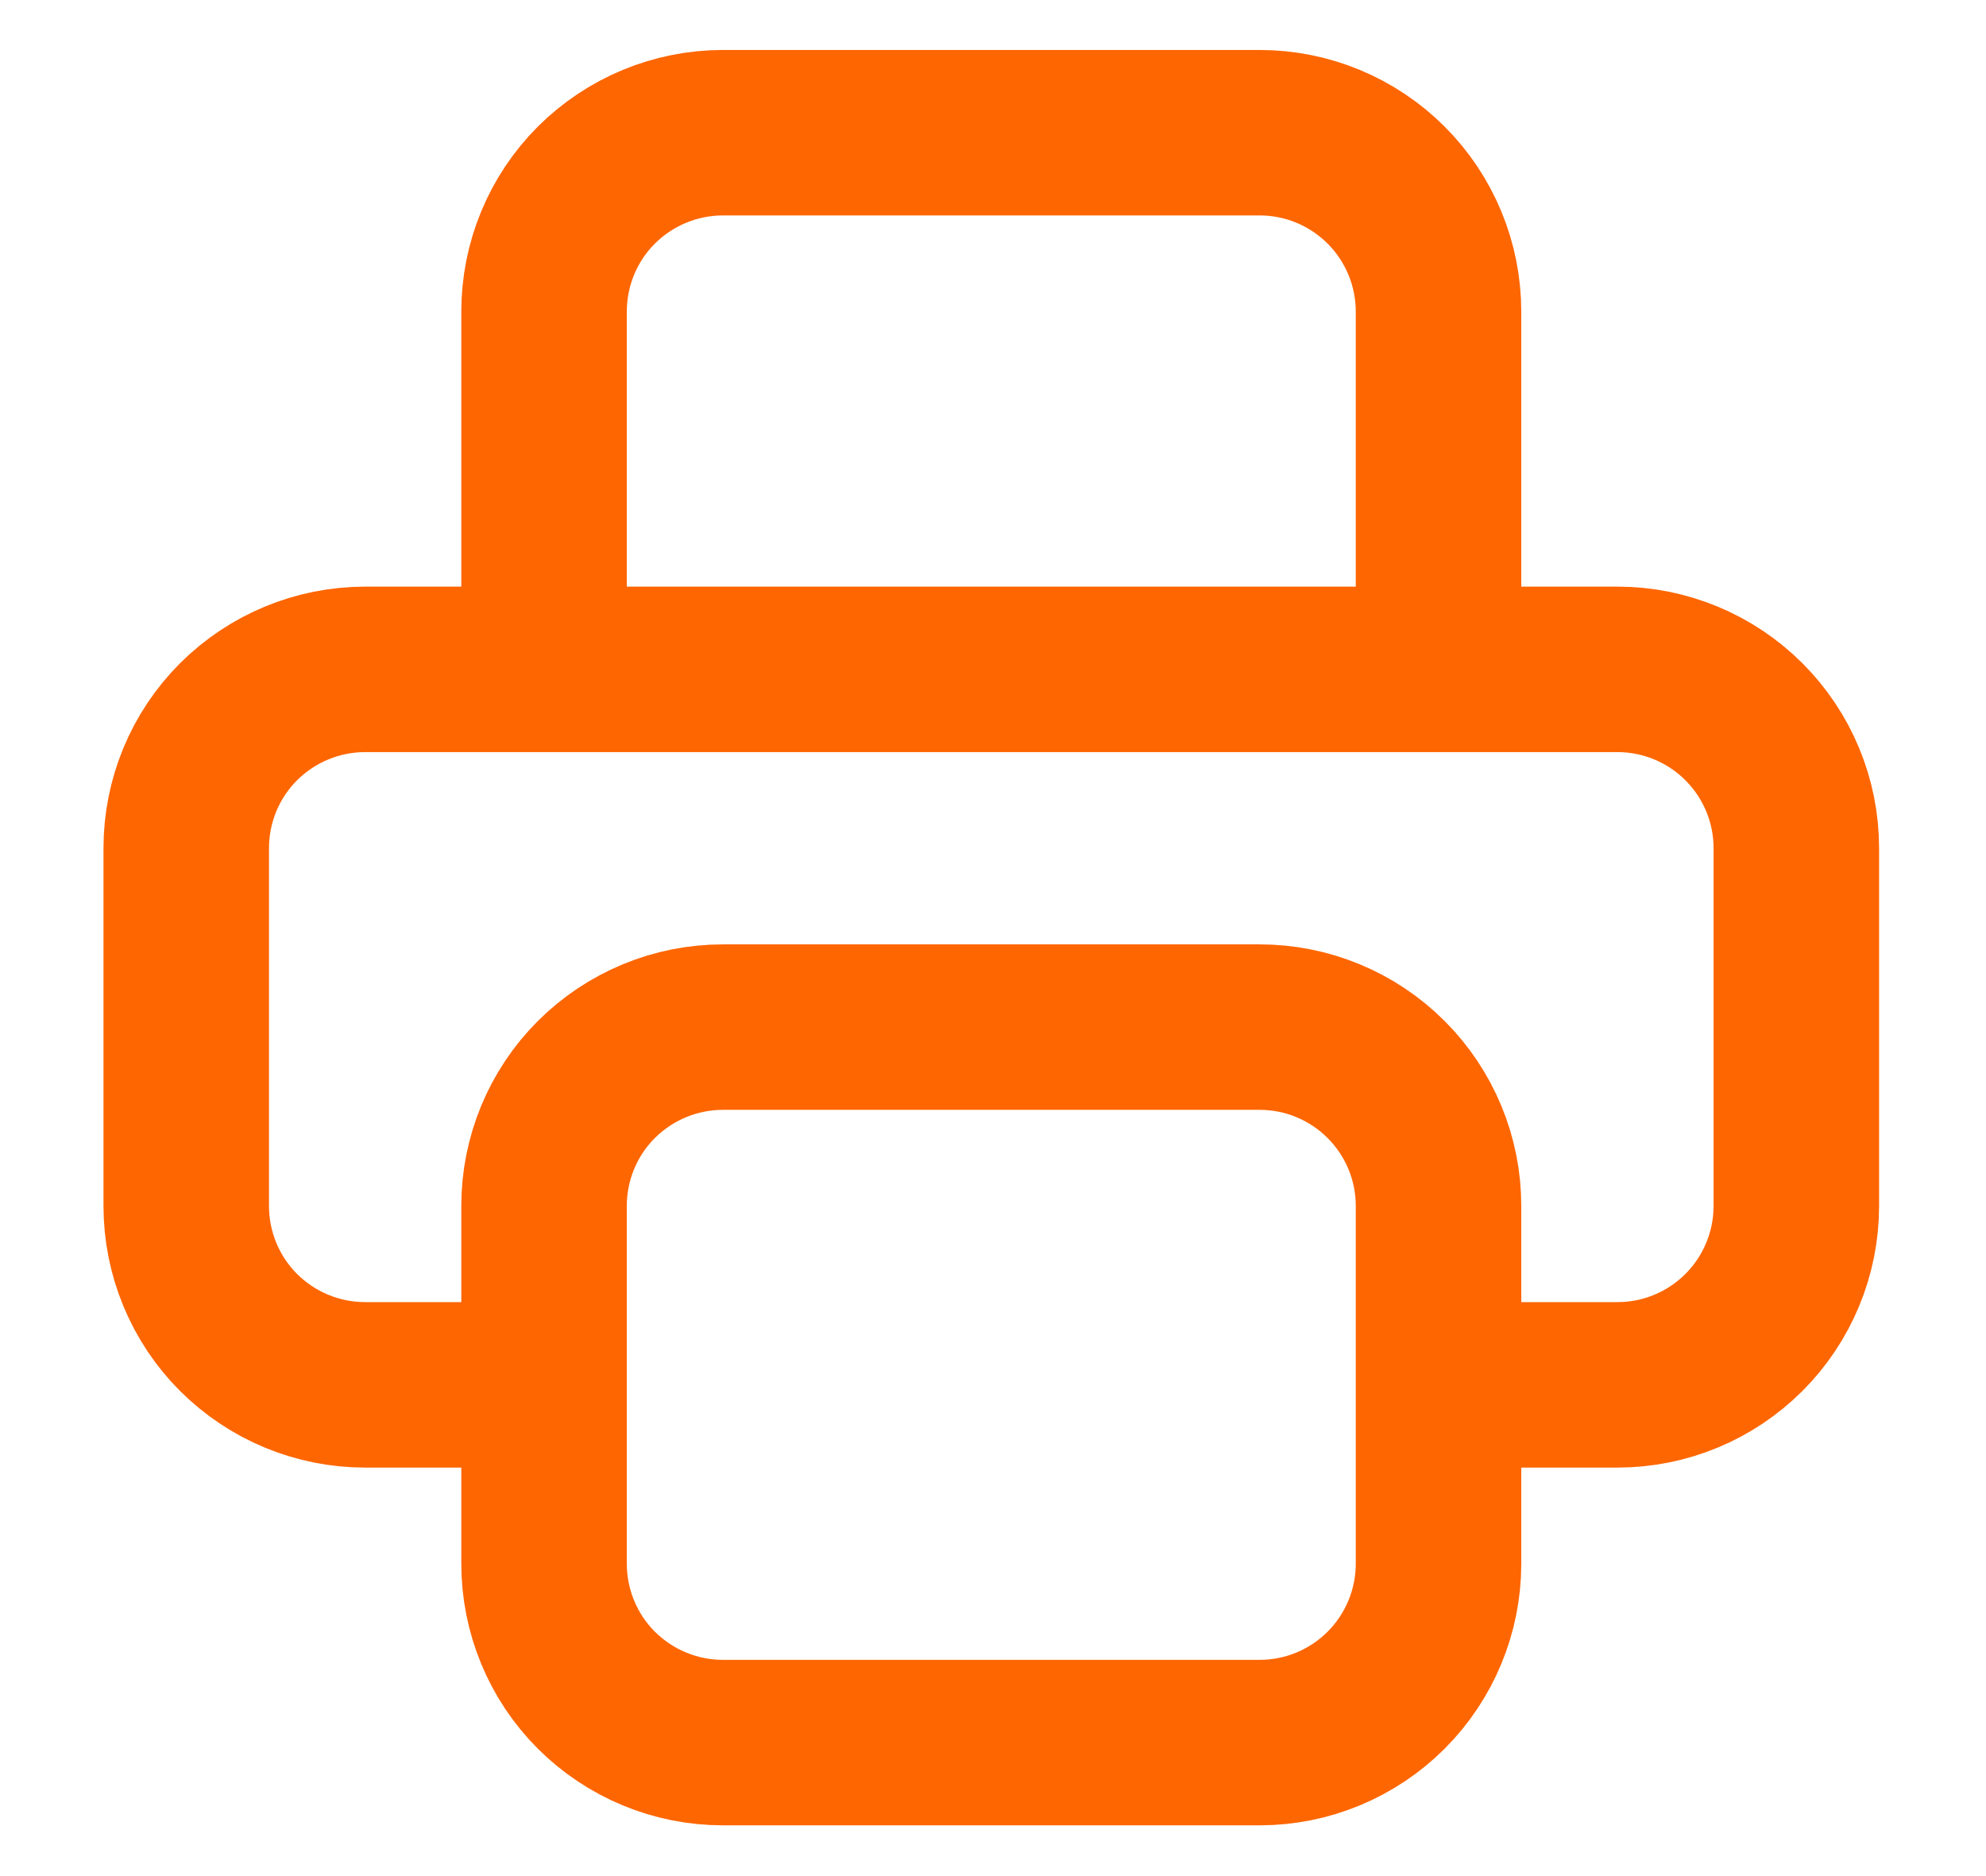
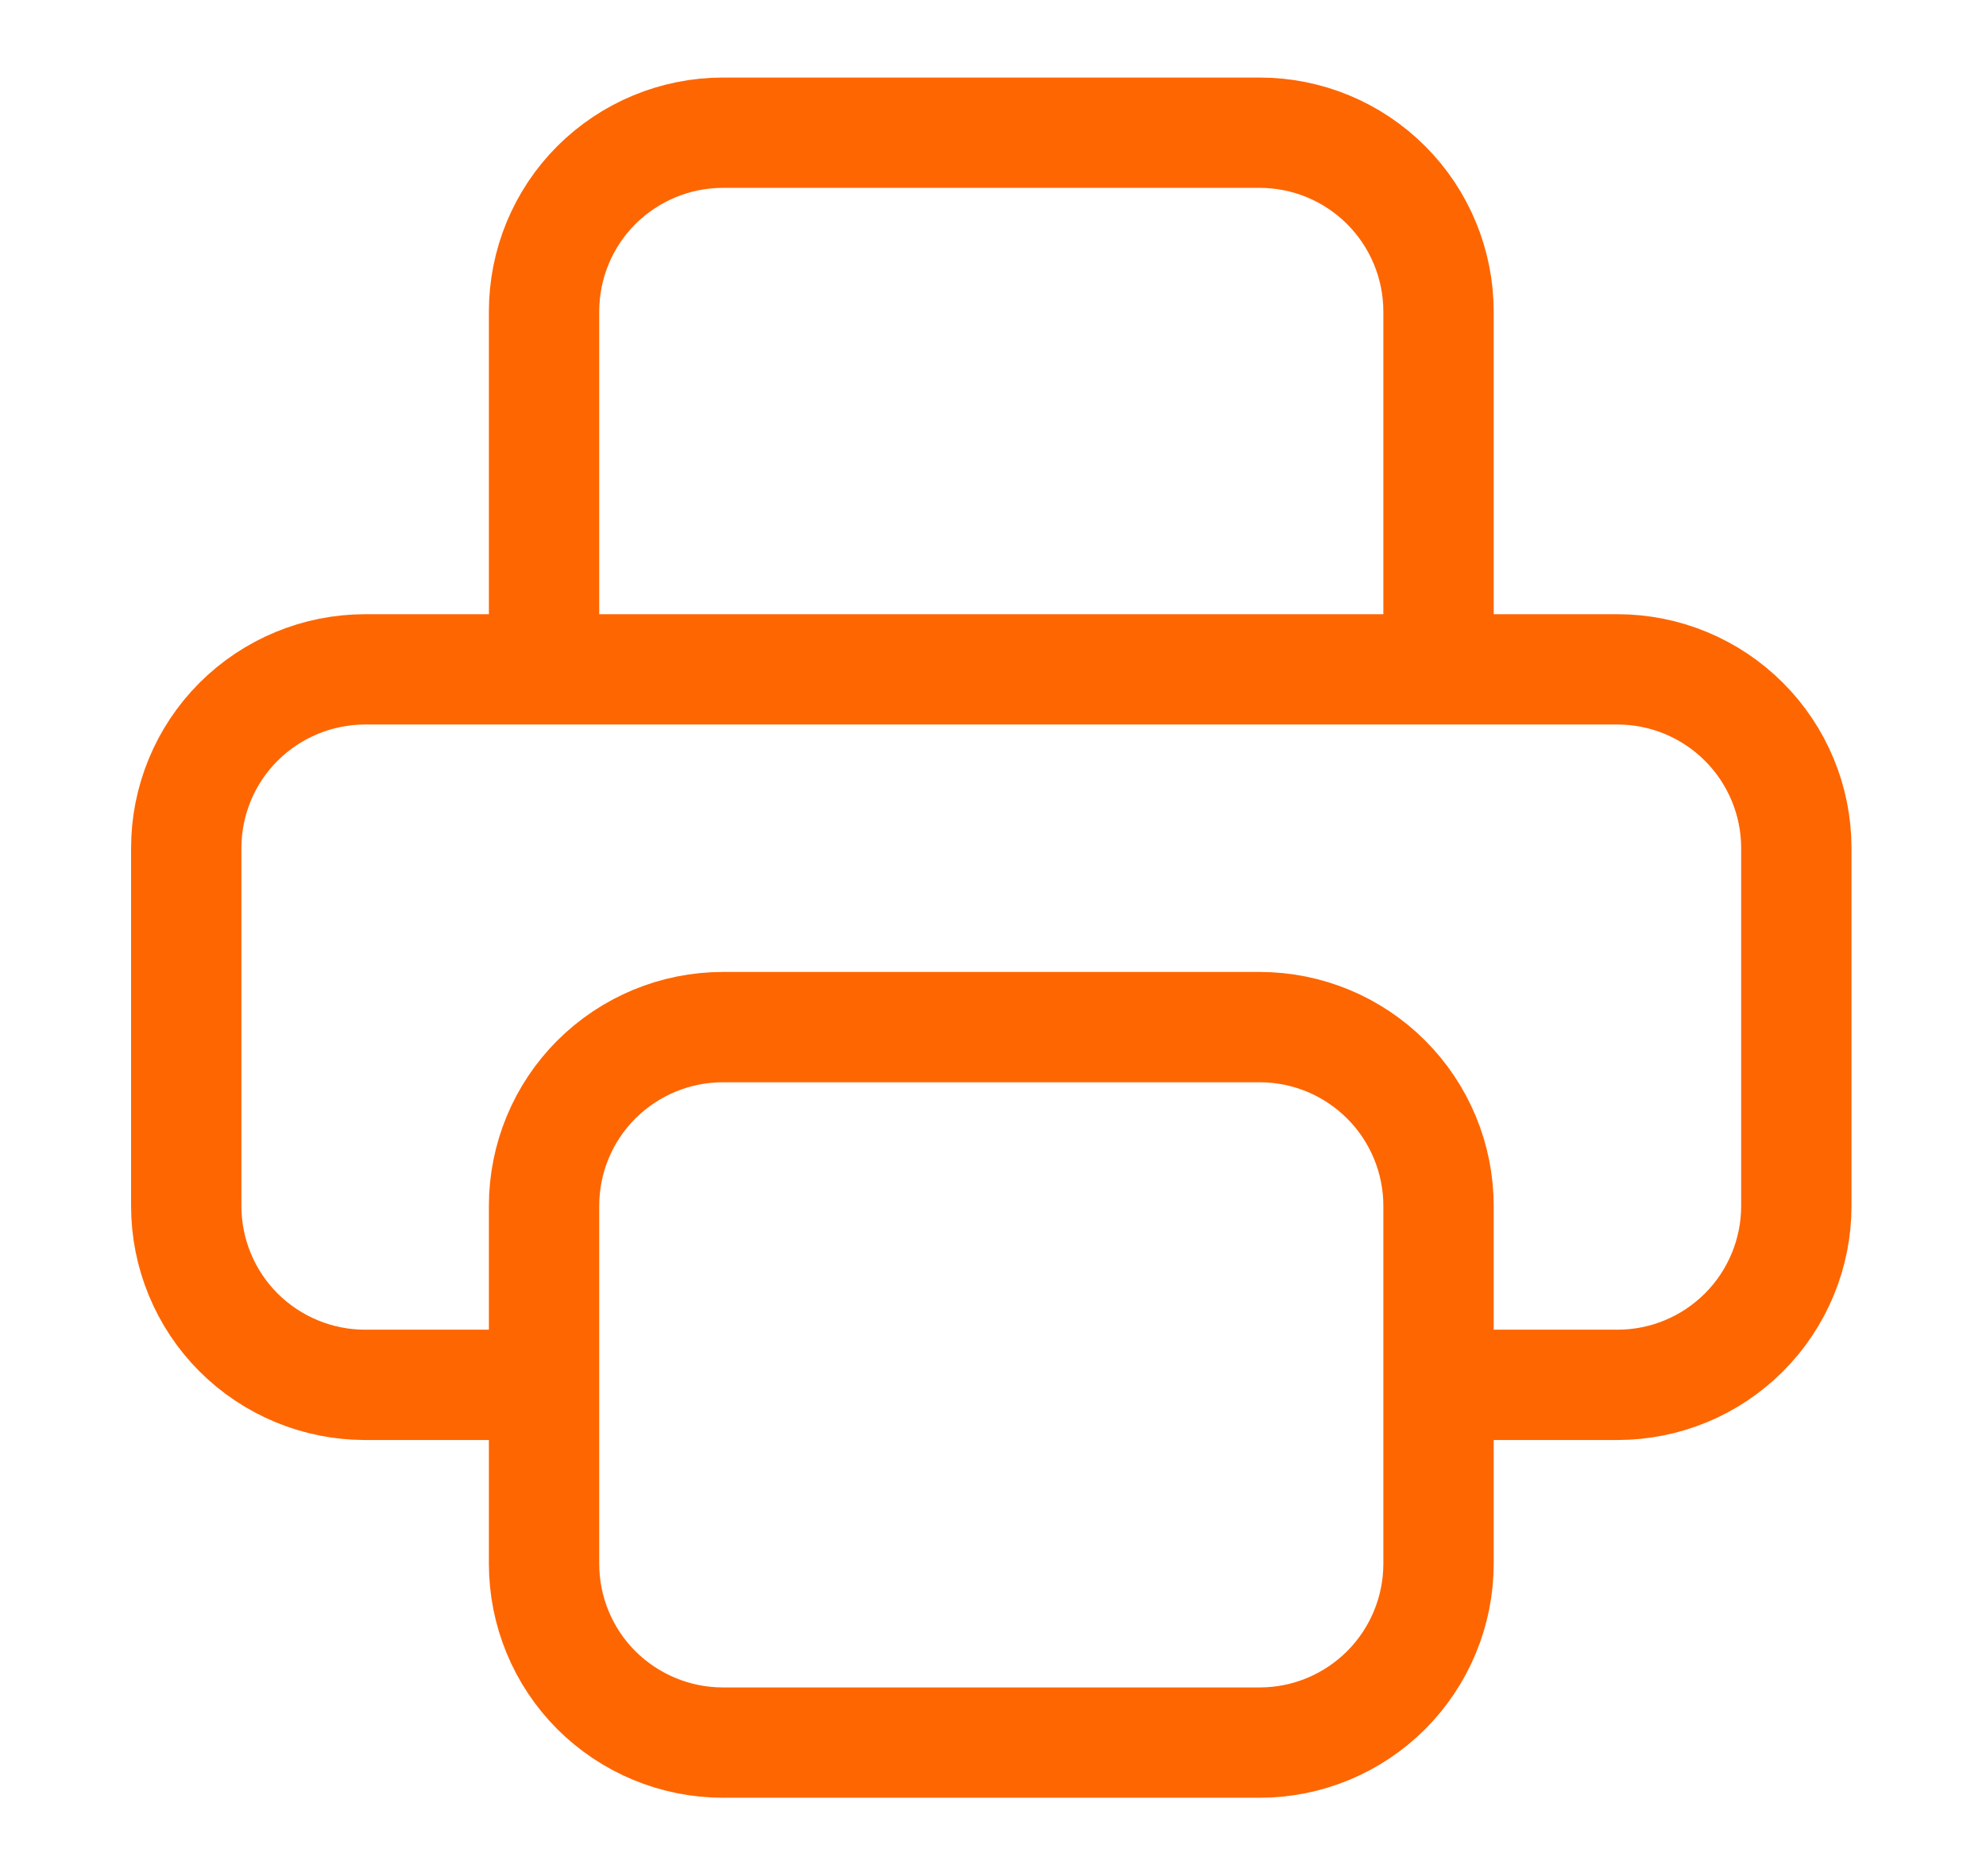
<svg xmlns="http://www.w3.org/2000/svg" width="18" height="17" viewBox="0 0 18 17" fill="none">
-   <path d="M13.038 12.554H14.66C15.09 12.554 15.502 12.383 15.806 12.079C16.11 11.775 16.281 11.362 16.281 10.932V7.689C16.281 7.259 16.11 6.847 15.806 6.543C15.502 6.239 15.09 6.068 14.66 6.068H3.309C2.879 6.068 2.467 6.239 2.162 6.543C1.858 6.847 1.688 7.259 1.688 7.689V10.932C1.688 11.362 1.858 11.775 2.162 12.079C2.467 12.383 2.879 12.554 3.309 12.554H4.931M13.038 6.068V2.825C13.038 2.395 12.867 1.982 12.563 1.678C12.259 1.374 11.847 1.203 11.417 1.203H6.552C6.122 1.203 5.71 1.374 5.405 1.678C5.101 1.982 4.931 2.395 4.931 2.825V6.068M4.931 10.932C4.931 10.502 5.101 10.09 5.405 9.786C5.71 9.482 6.122 9.311 6.552 9.311H11.417C11.847 9.311 12.259 9.482 12.563 9.786C12.867 10.09 13.038 10.502 13.038 10.932V14.175C13.038 14.605 12.867 15.018 12.563 15.322C12.259 15.626 11.847 15.797 11.417 15.797H6.552C6.122 15.797 5.71 15.626 5.405 15.322C5.101 15.018 4.931 14.605 4.931 14.175V10.932Z" stroke="#FE6601" stroke-width="1.5" stroke-linecap="round" stroke-linejoin="round" />
+   <path d="M13.038 12.554H14.66C15.09 12.554 15.502 12.383 15.806 12.079C16.11 11.775 16.281 11.362 16.281 10.932V7.689C16.281 7.259 16.11 6.847 15.806 6.543C15.502 6.239 15.09 6.068 14.66 6.068H3.309C2.879 6.068 2.467 6.239 2.162 6.543C1.858 6.847 1.688 7.259 1.688 7.689V10.932C1.688 11.362 1.858 11.775 2.162 12.079C2.467 12.383 2.879 12.554 3.309 12.554H4.931M13.038 6.068V2.825C13.038 2.395 12.867 1.982 12.563 1.678C12.259 1.374 11.847 1.203 11.417 1.203H6.552C6.122 1.203 5.71 1.374 5.405 1.678C5.101 1.982 4.931 2.395 4.931 2.825V6.068M4.931 10.932C4.931 10.502 5.101 10.09 5.405 9.786C5.71 9.482 6.122 9.311 6.552 9.311H11.417C11.847 9.311 12.259 9.482 12.563 9.786C12.867 10.09 13.038 10.502 13.038 10.932V14.175C13.038 14.605 12.867 15.018 12.563 15.322C12.259 15.626 11.847 15.797 11.417 15.797H6.552C6.122 15.797 5.71 15.626 5.405 15.322C5.101 15.018 4.931 14.605 4.931 14.175V10.932Z" stroke="#FE6601" strokeWidth="1.5" stroke-linecap="round" stroke-linejoin="round" />
</svg>
